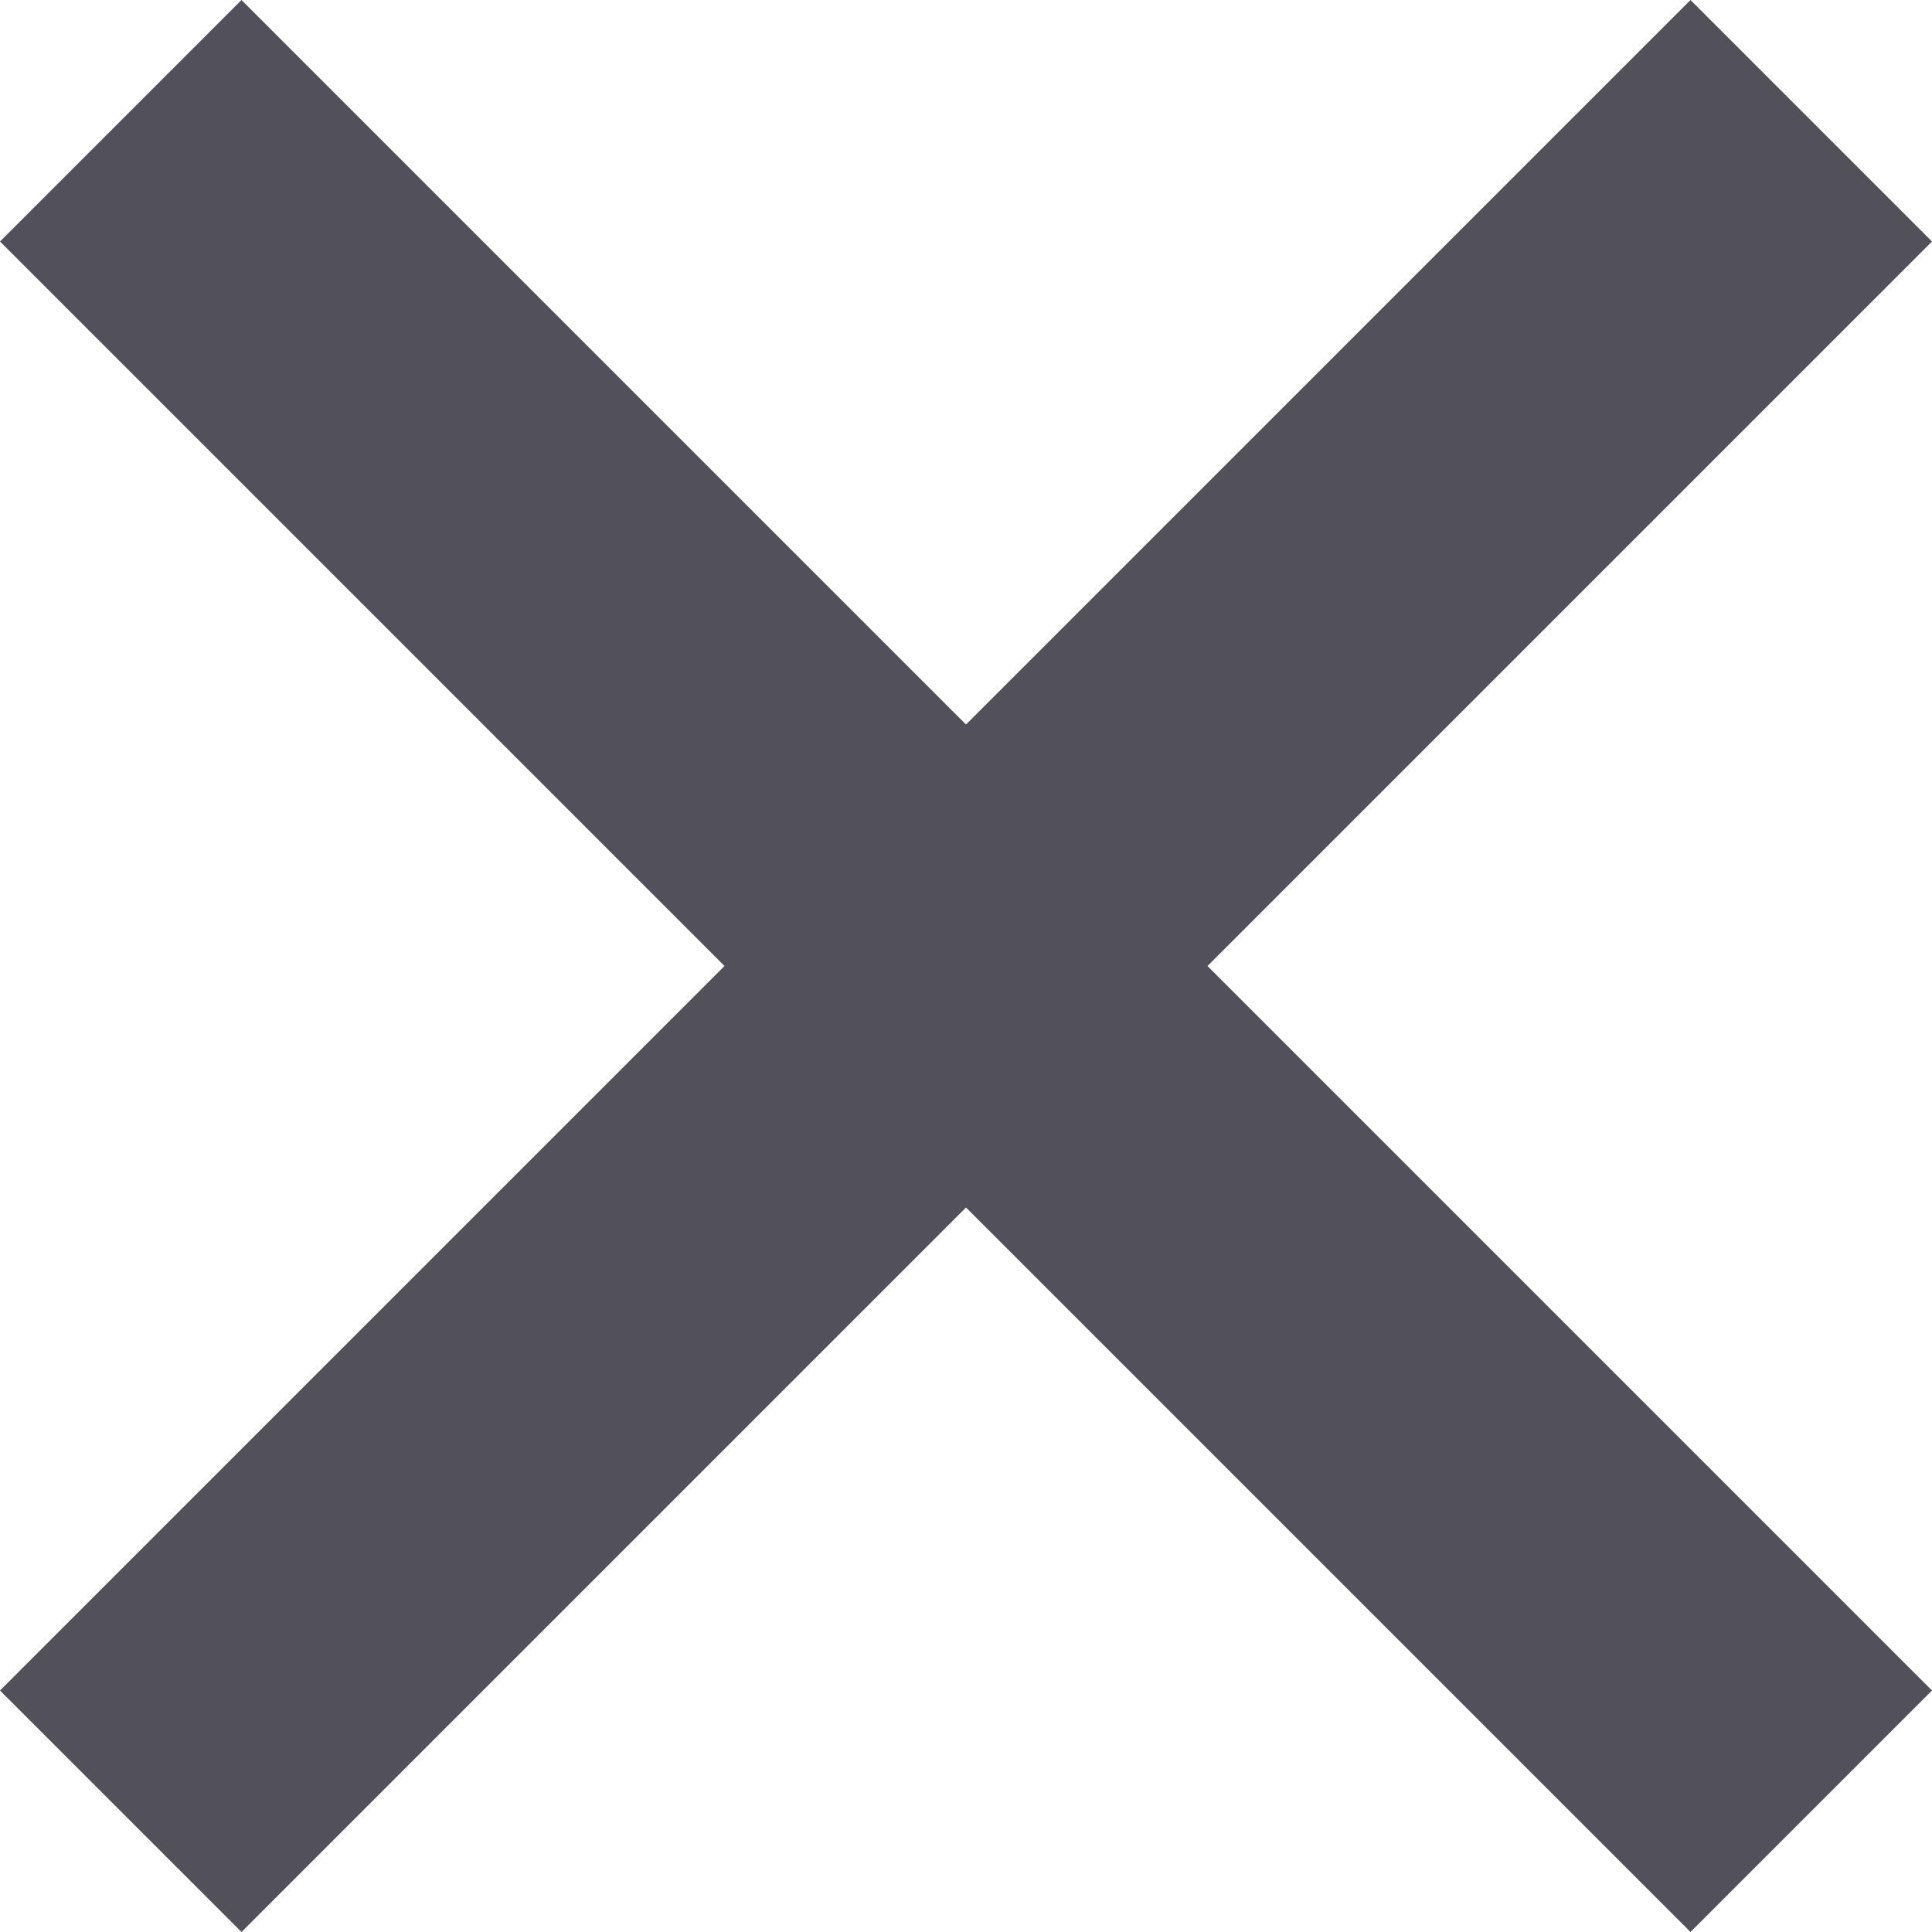
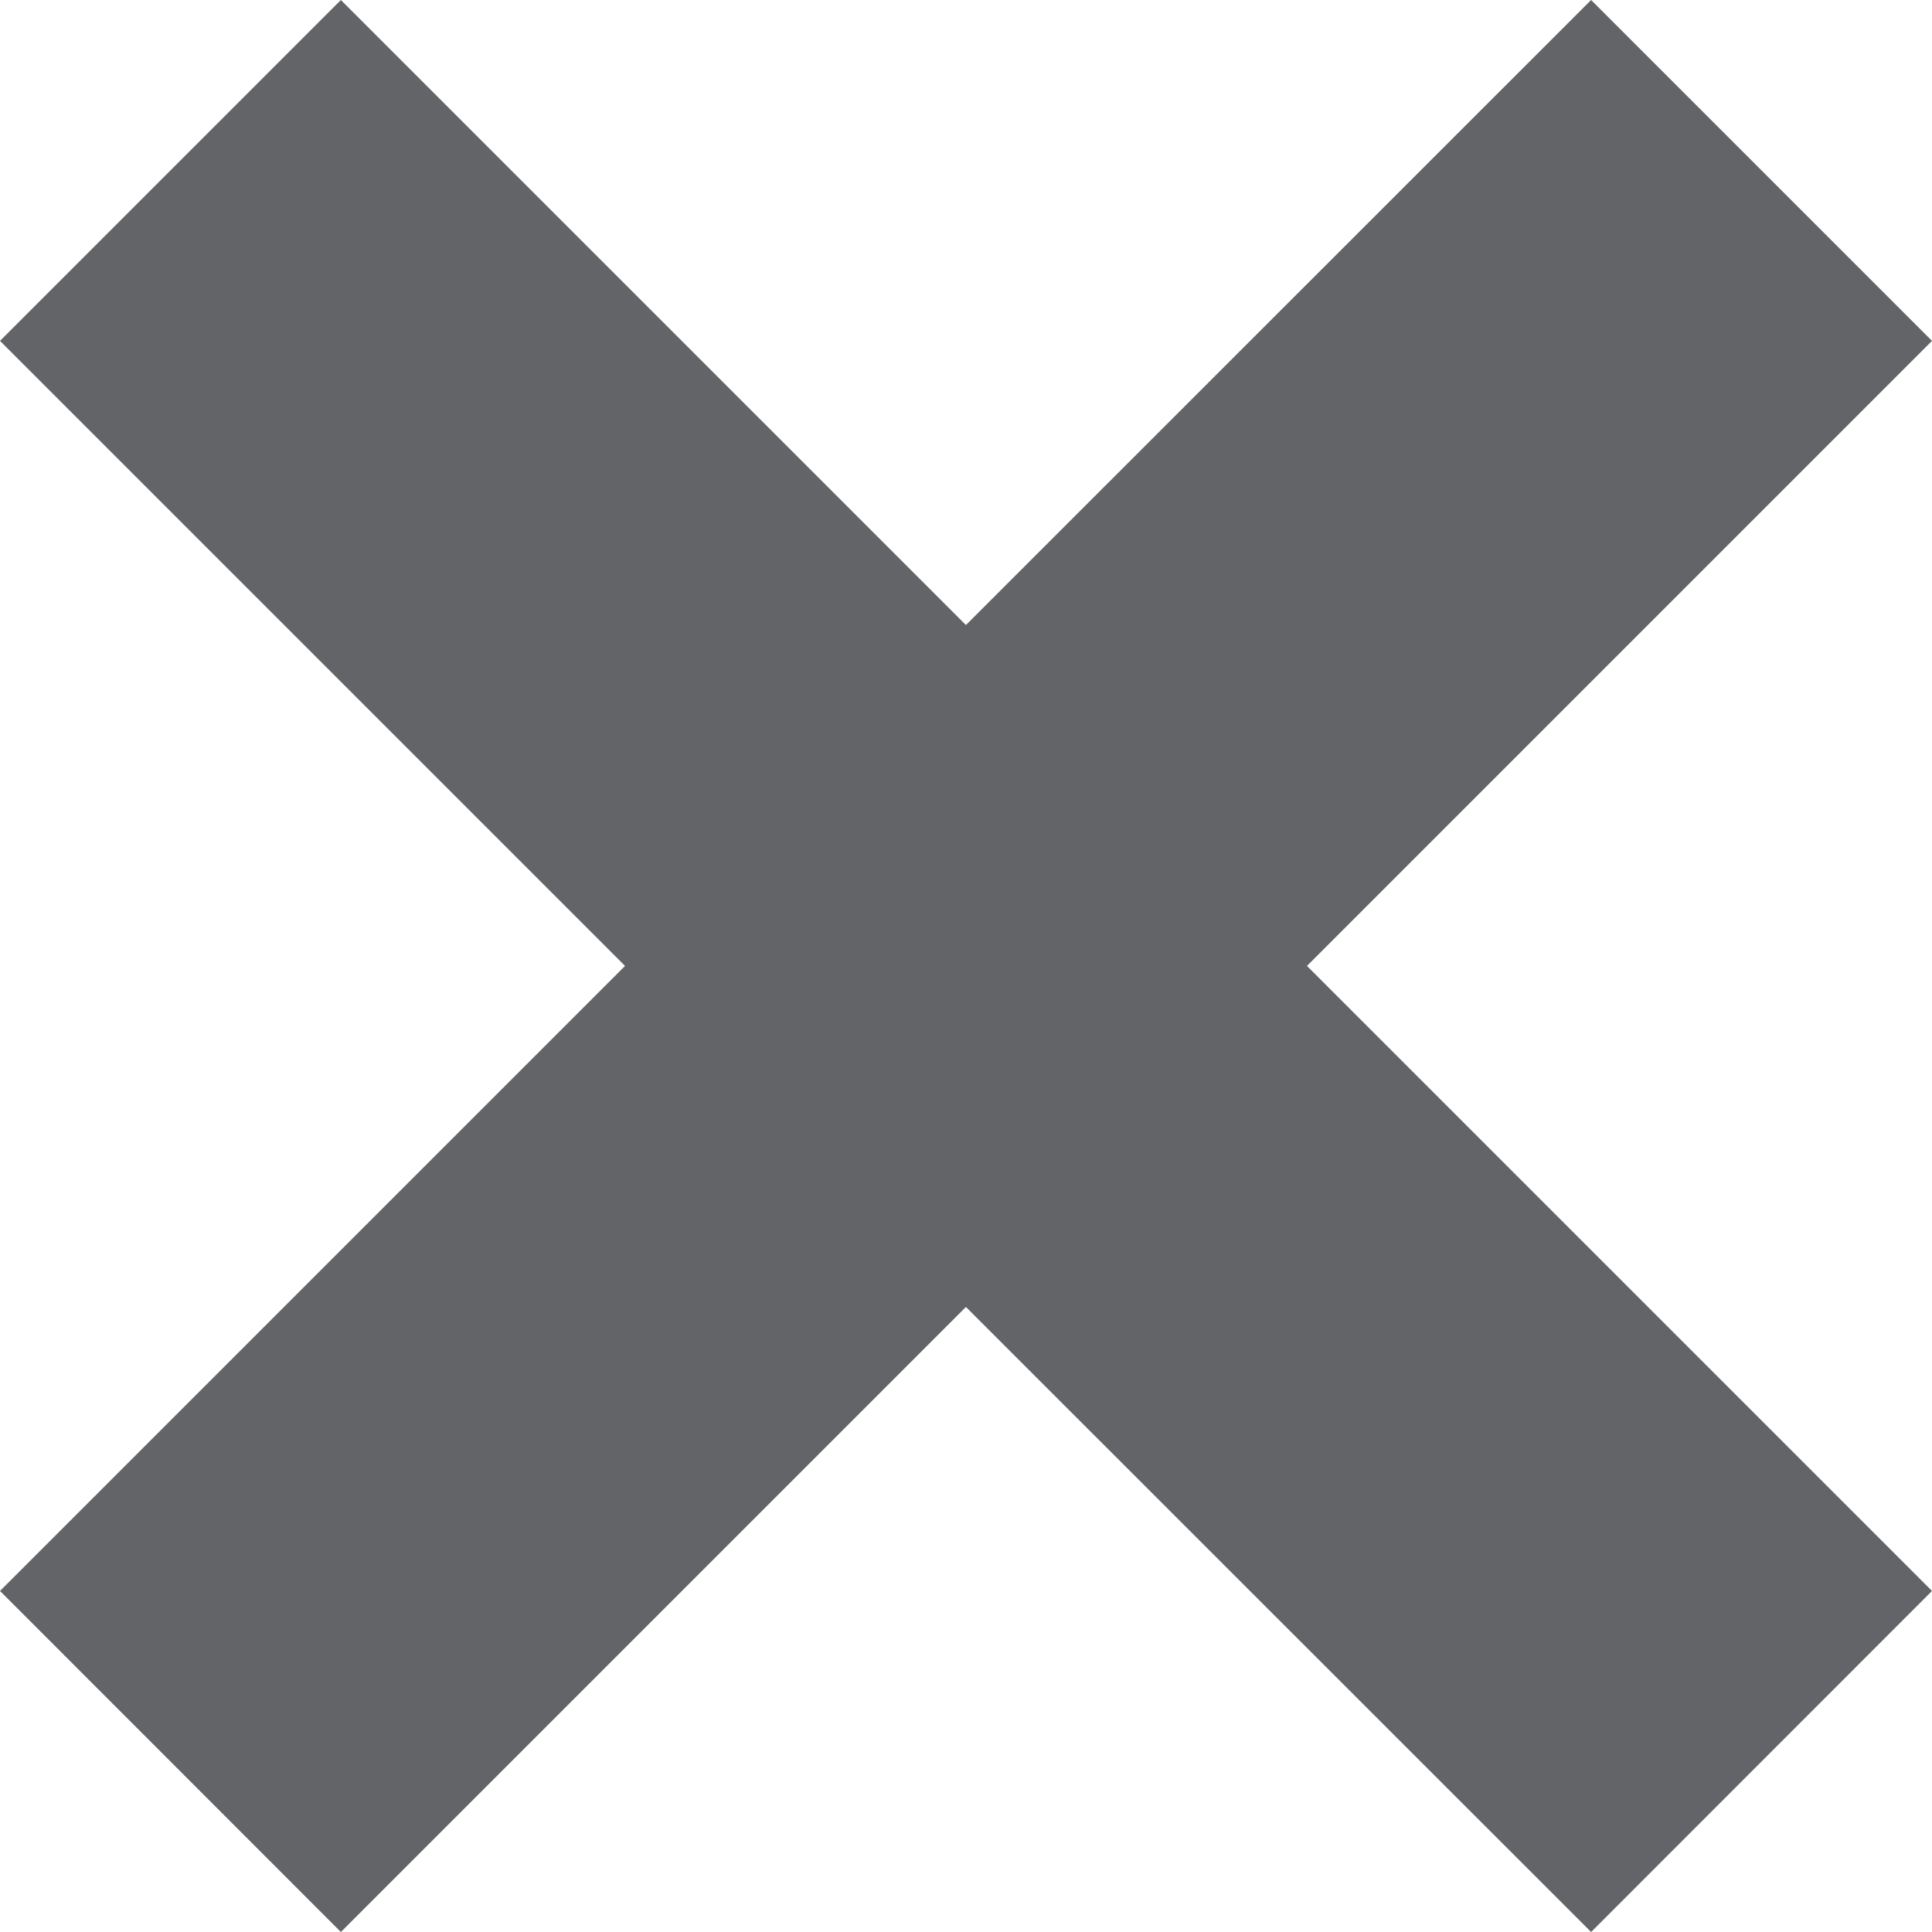
- <svg xmlns="http://www.w3.org/2000/svg" version="1.1" id="Layer_1" x="0px" y="0px" width="8px" height="8px" viewBox="0 0 8 8" enable-background="new 0 0 8 8" xml:space="preserve">
-   <polygon fill="#52515B" points="8,1 7,0 4,3 1,0 0,1 3,4 0,7 1,8 4,5 7,8 8,7 5,4 " />
+ <svg xmlns="http://www.w3.org/2000/svg" version="1.1" id="Layer_1" x="0px" y="0px" width="12.021px" height="12.021px" viewBox="0 0 12.021 12.021" style="enable-background:new 0 0 12.021 12.021;" xml:space="preserve">
+   <style type="text/css">
+ 	.st0{fill:#636467;}
+ </style>
+   <polygon class="st0" points="12.021,2.121 9.9,0 6.01,3.889 2.121,0 0,2.121 3.889,6.01 0,9.899 2.121,12.021 6.01,8.132   9.9,12.021 12.021,9.899 8.132,6.01 " />
</svg>
